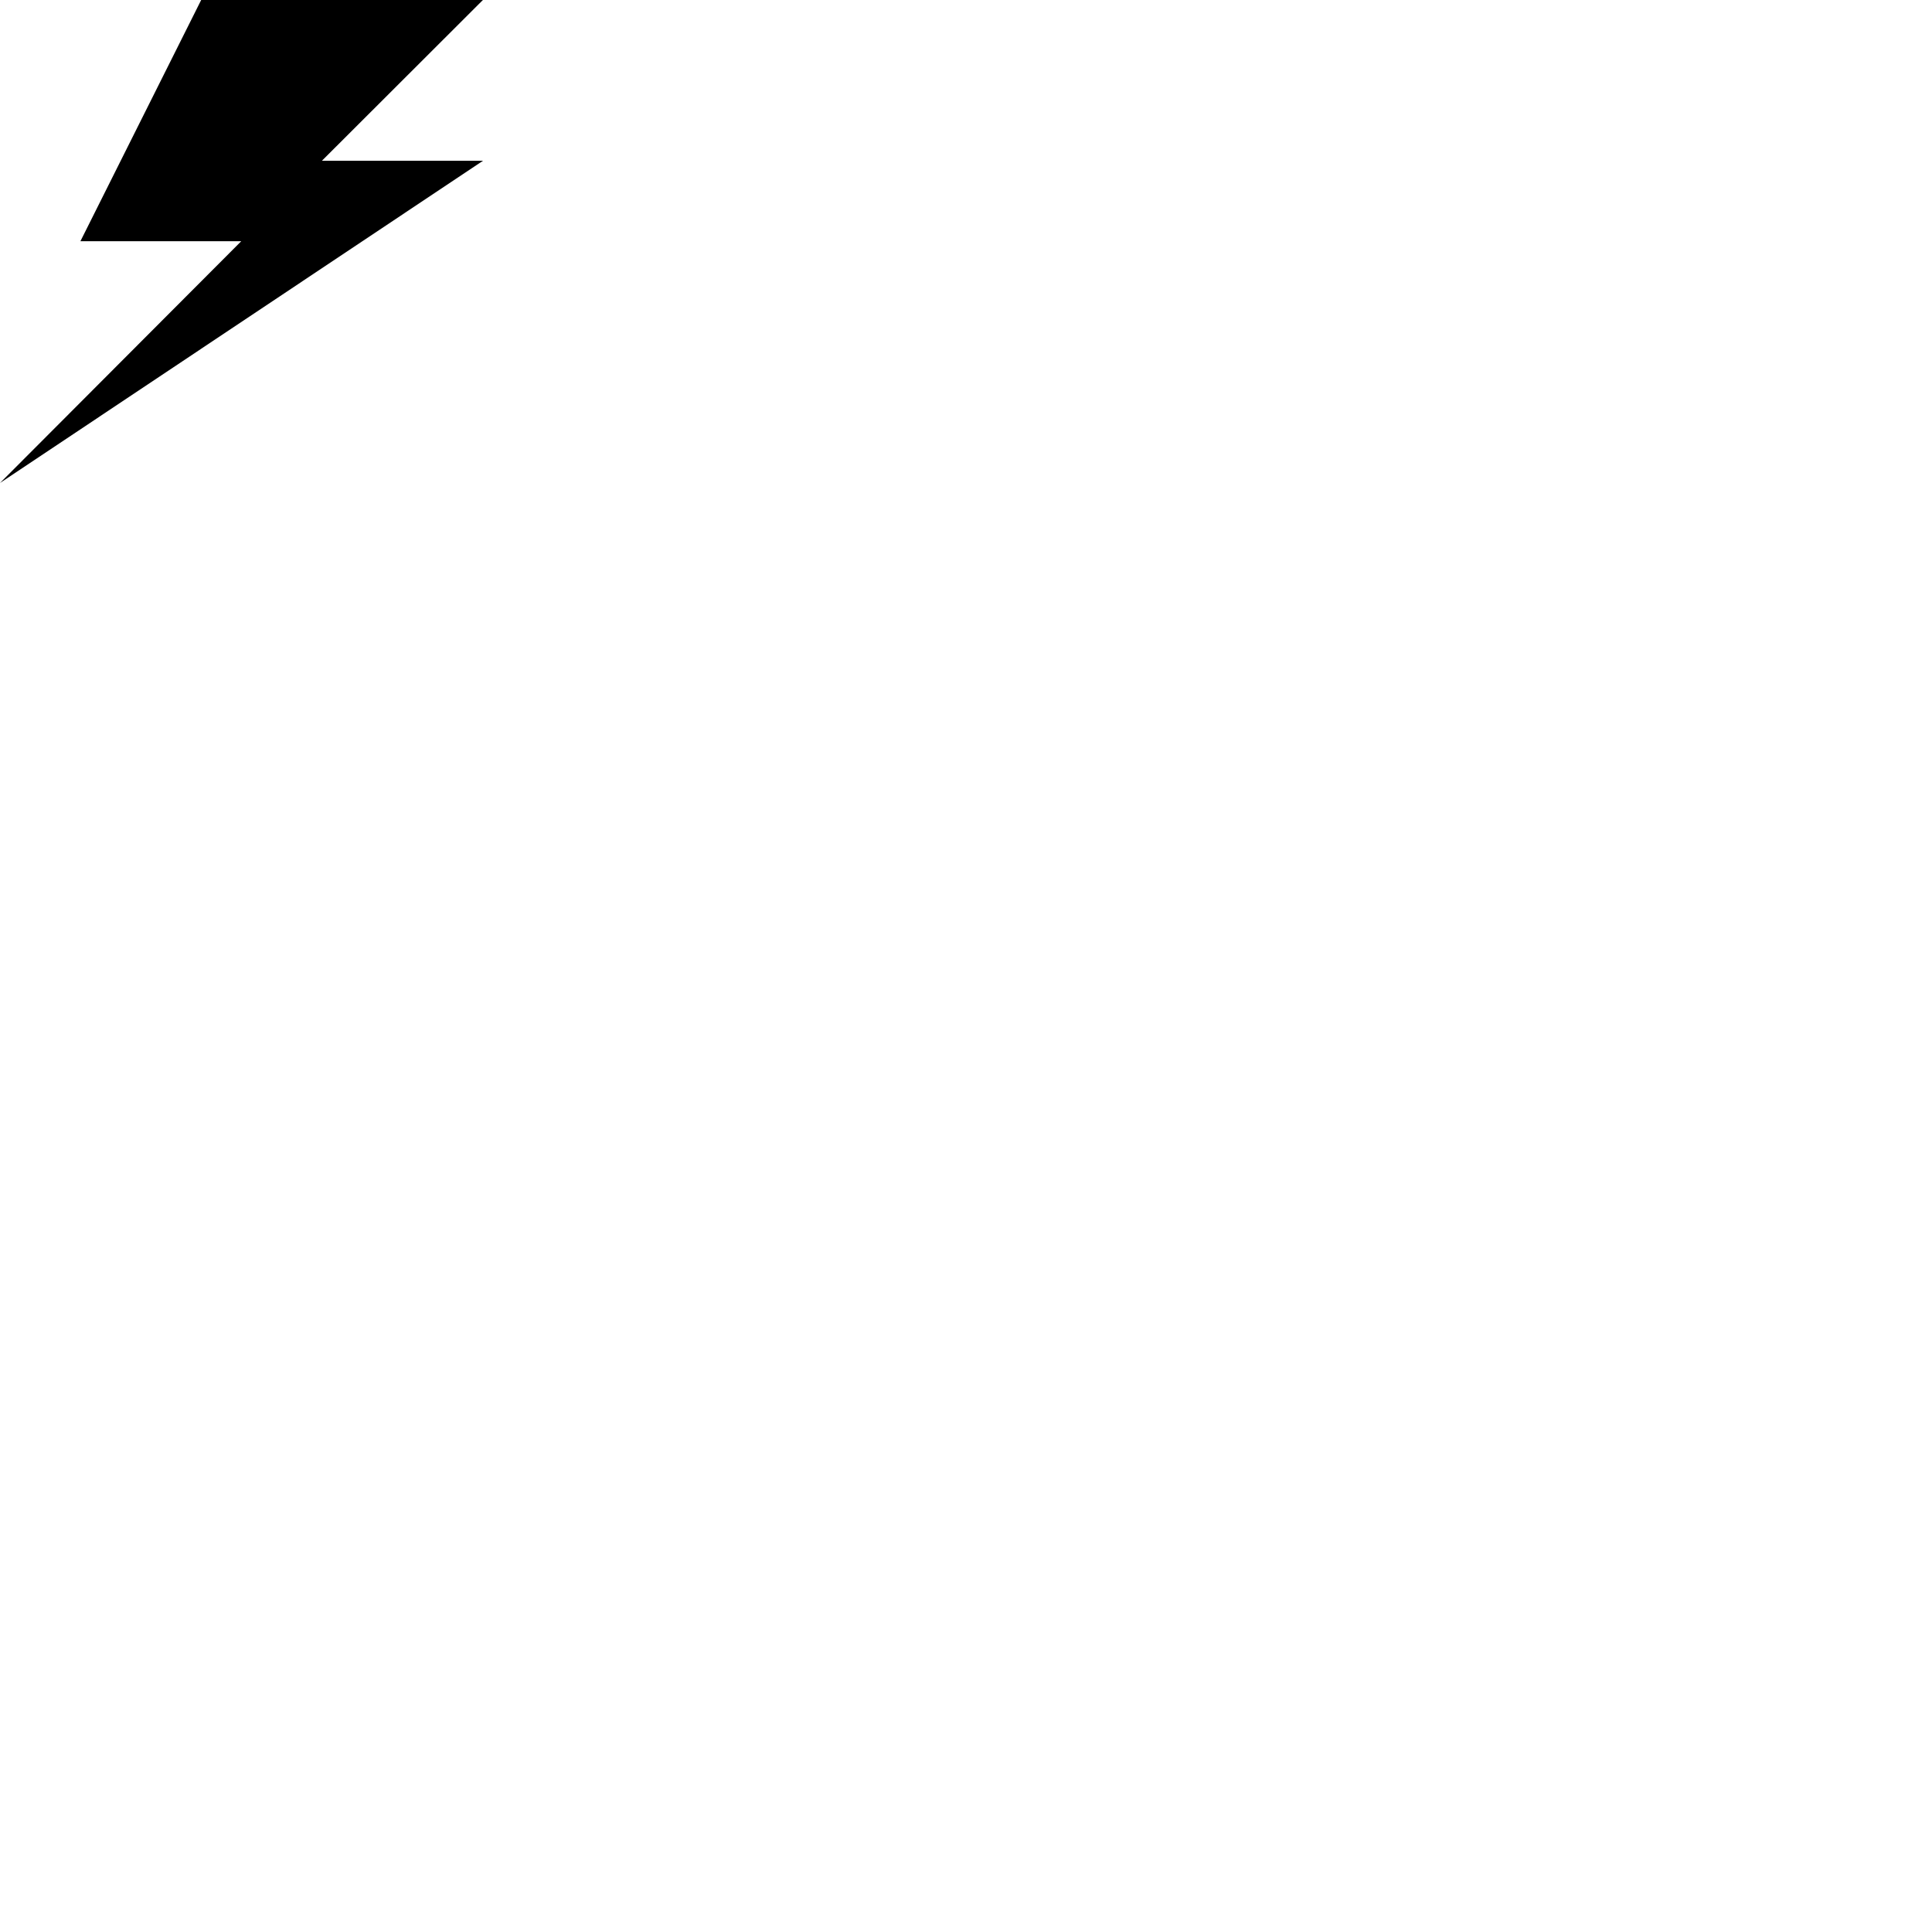
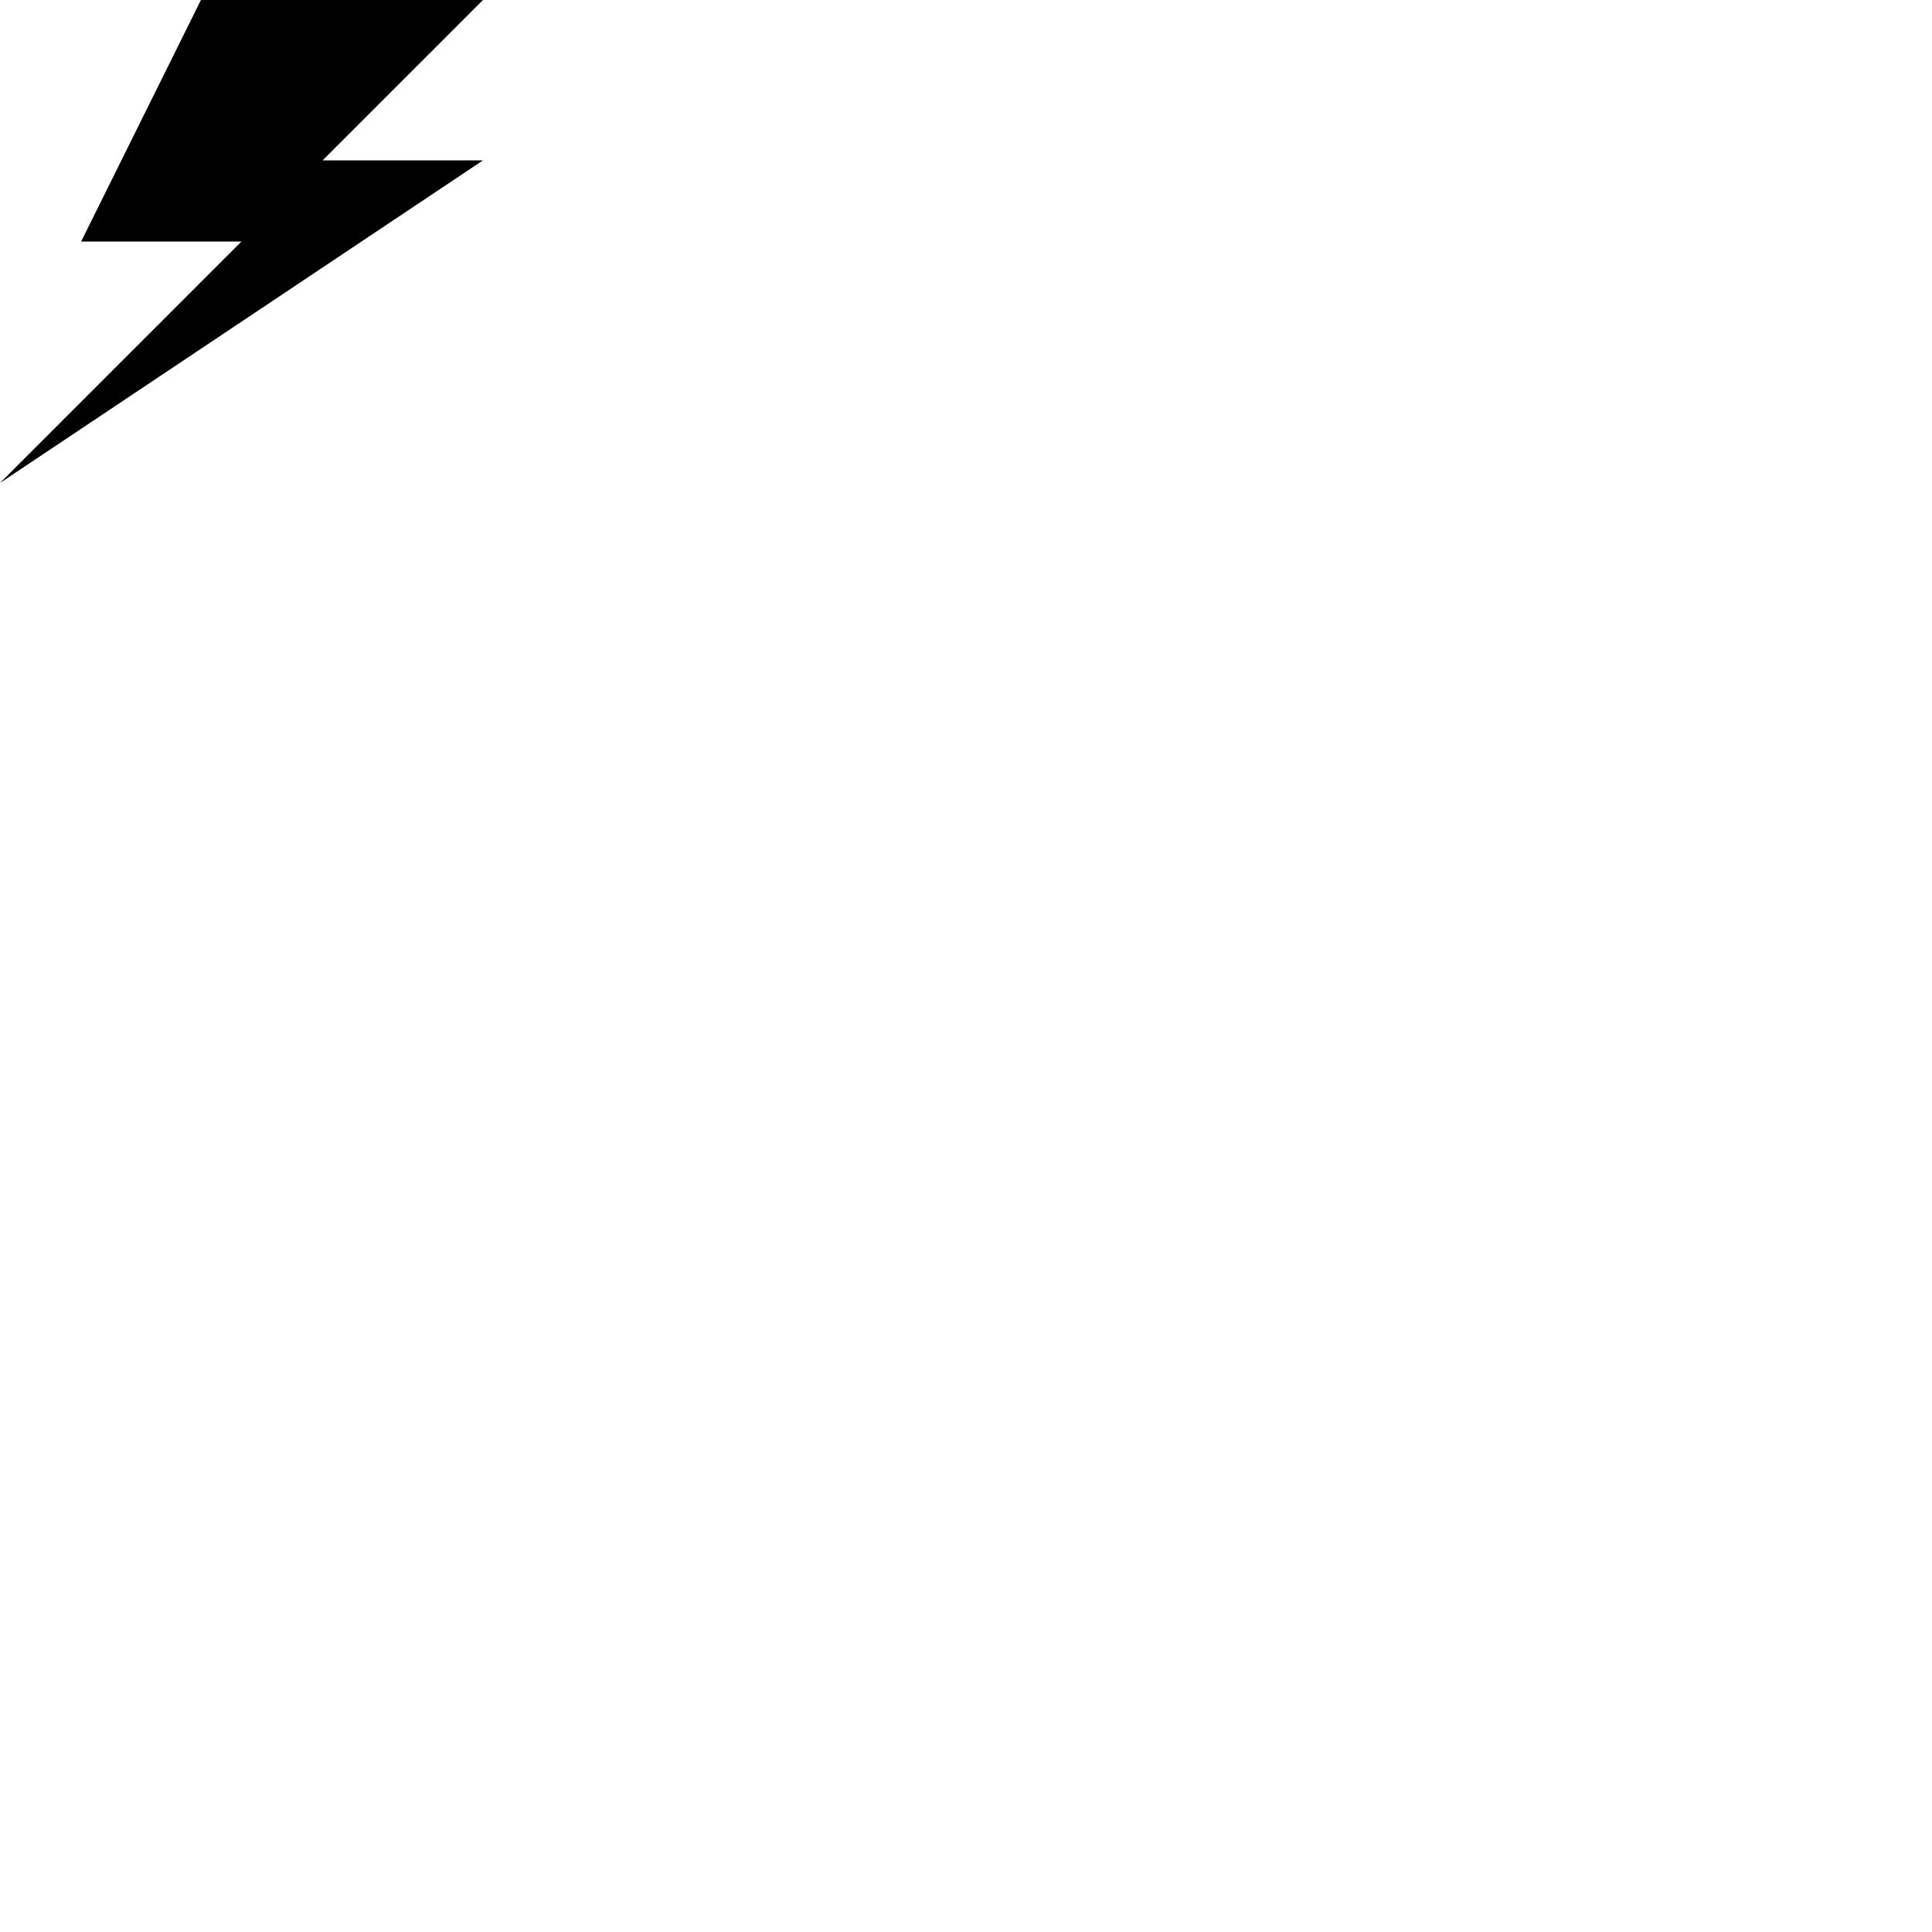
- <svg xmlns="http://www.w3.org/2000/svg" version="1.1" id="Layer_1" x="0px" y="0px" width="100px" height="100px" viewBox="0 0 100 100" enable-background="new 0 0 100 100" xml:space="preserve">
-   <path d="M10.413,0l-6.25,12.484h8.325L0,25L25.001,8.32h-8.338L24.995,0H10.413z" />
+ <svg xmlns="http://www.w3.org/2000/svg" version="1.1" baseProfile="basic" id="Layer_1" x="0px" y="0px" viewBox="0 0 100 100" xml:space="preserve">
+   <path d="M10.4,0L4.2,12.5h8.3L0,25L25,8.3h-8.3L25,0H10.4z" />
</svg>
